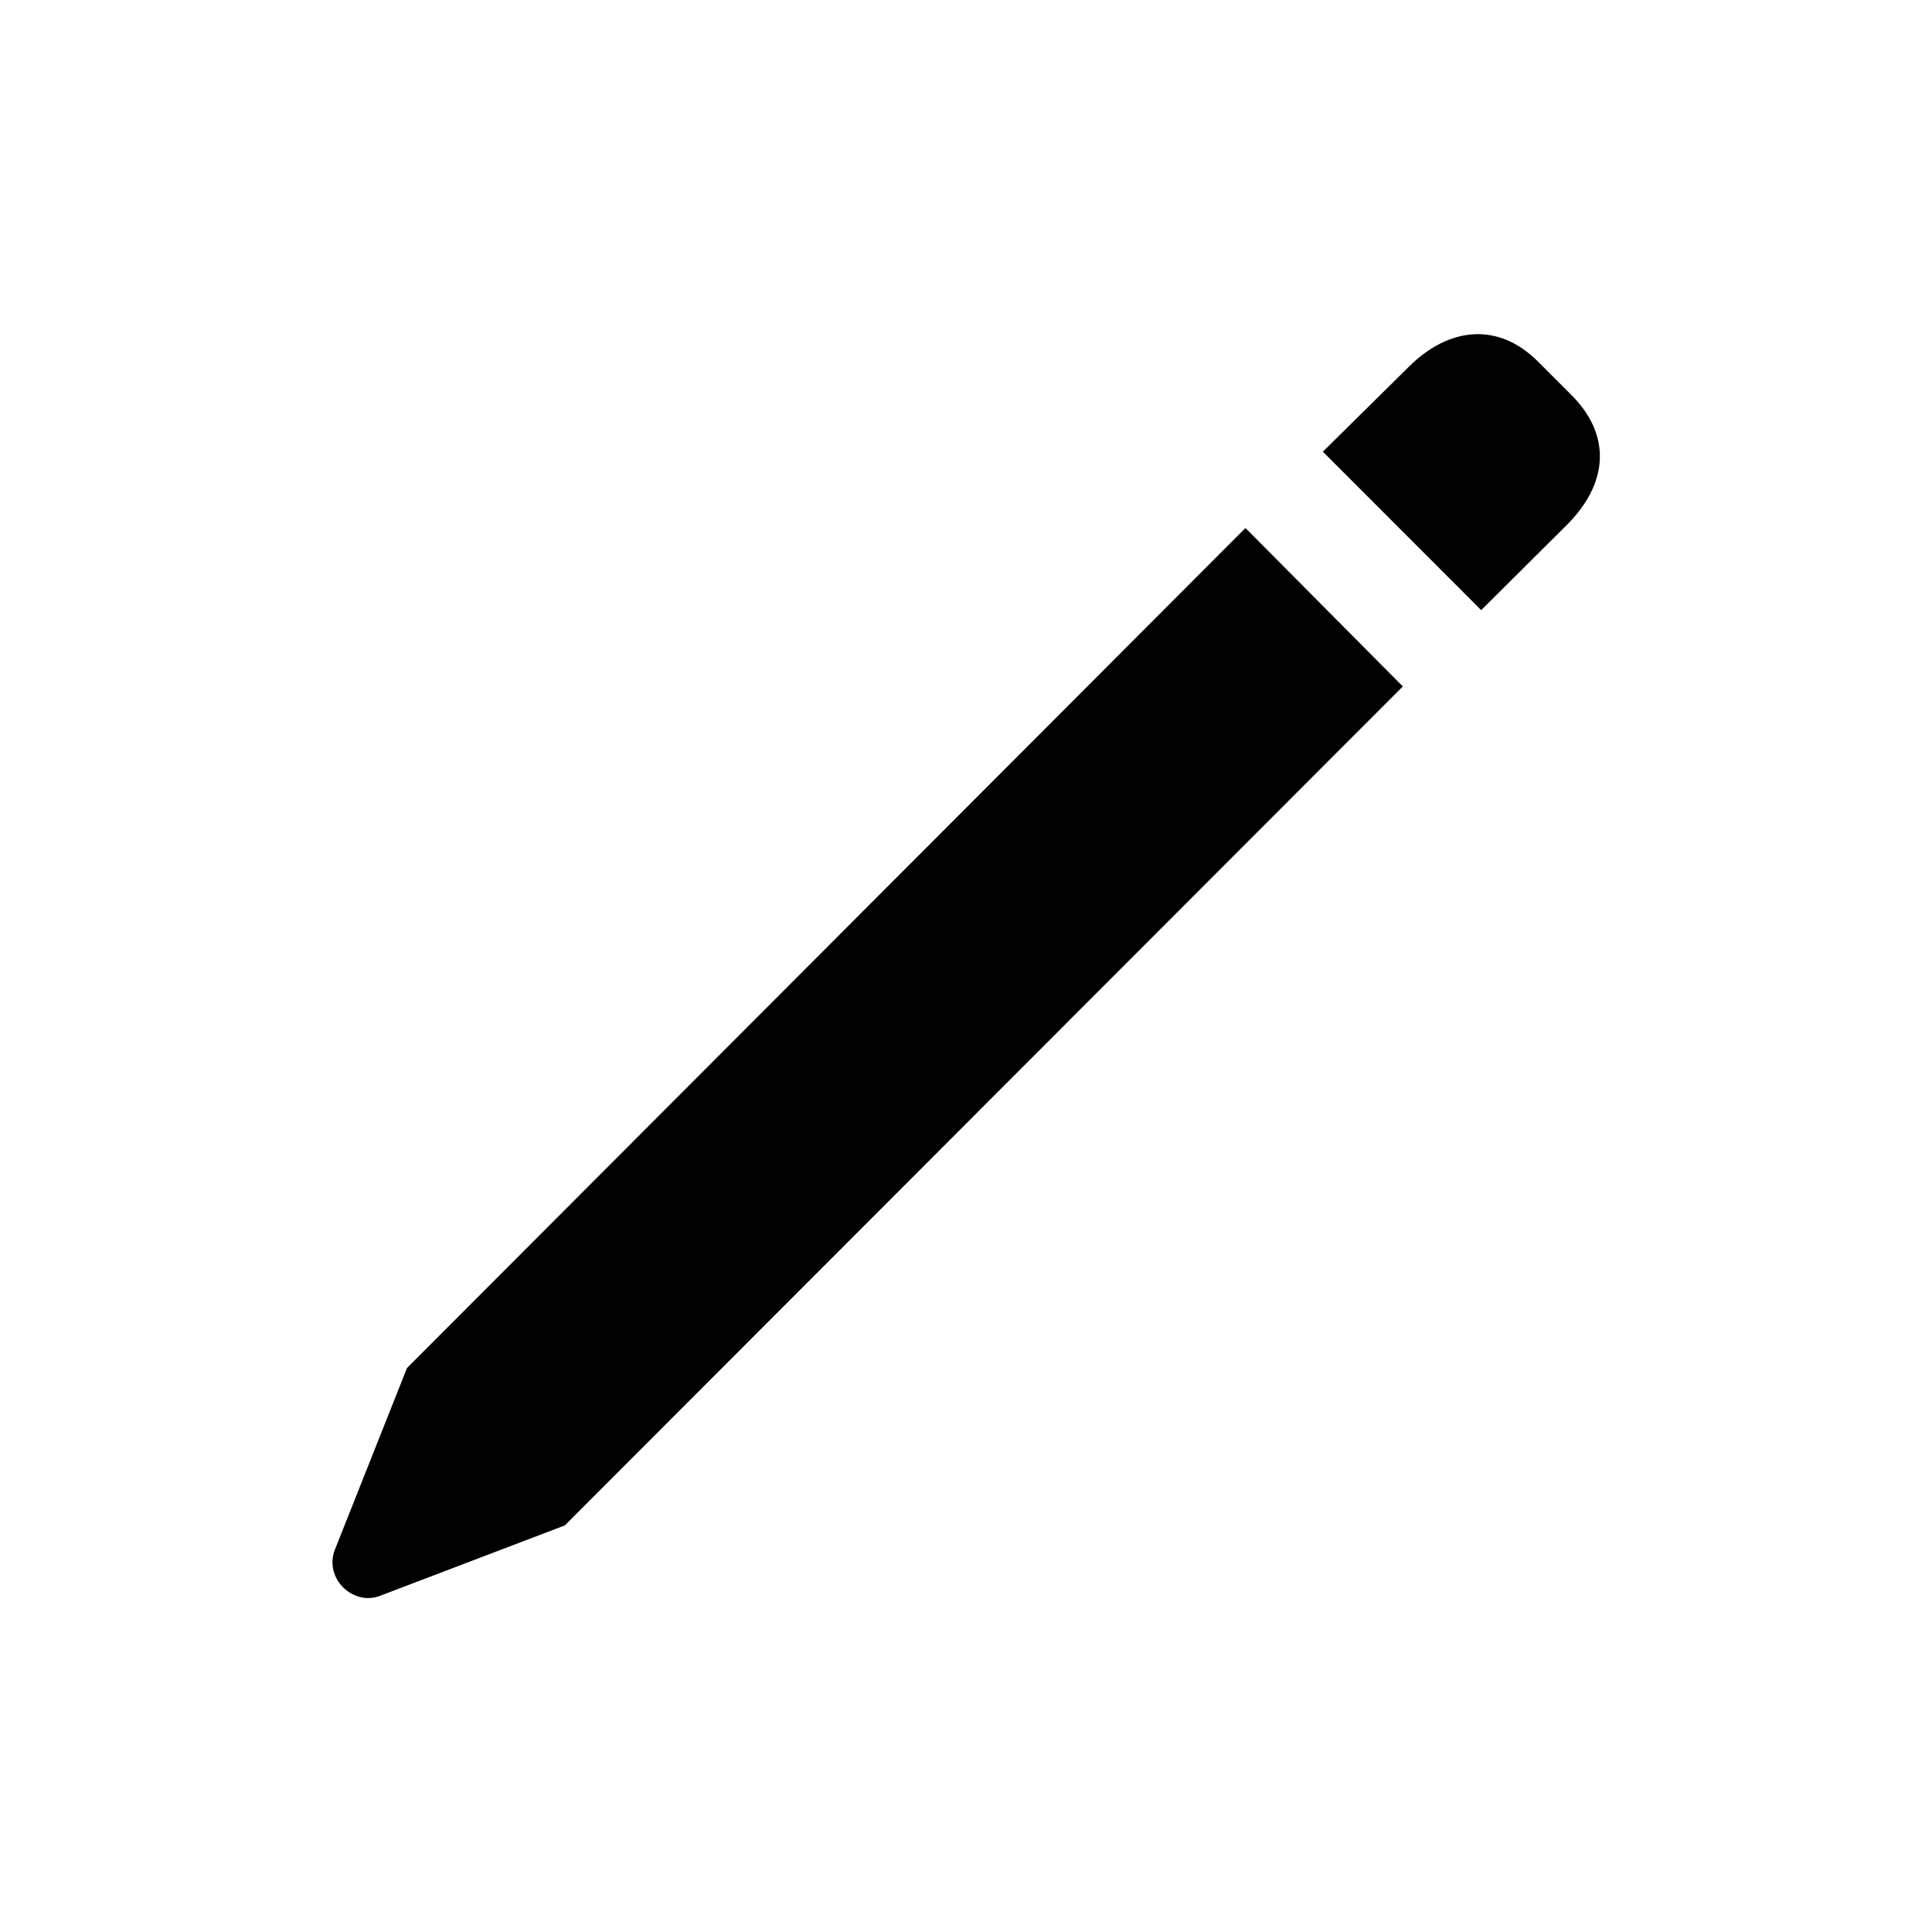
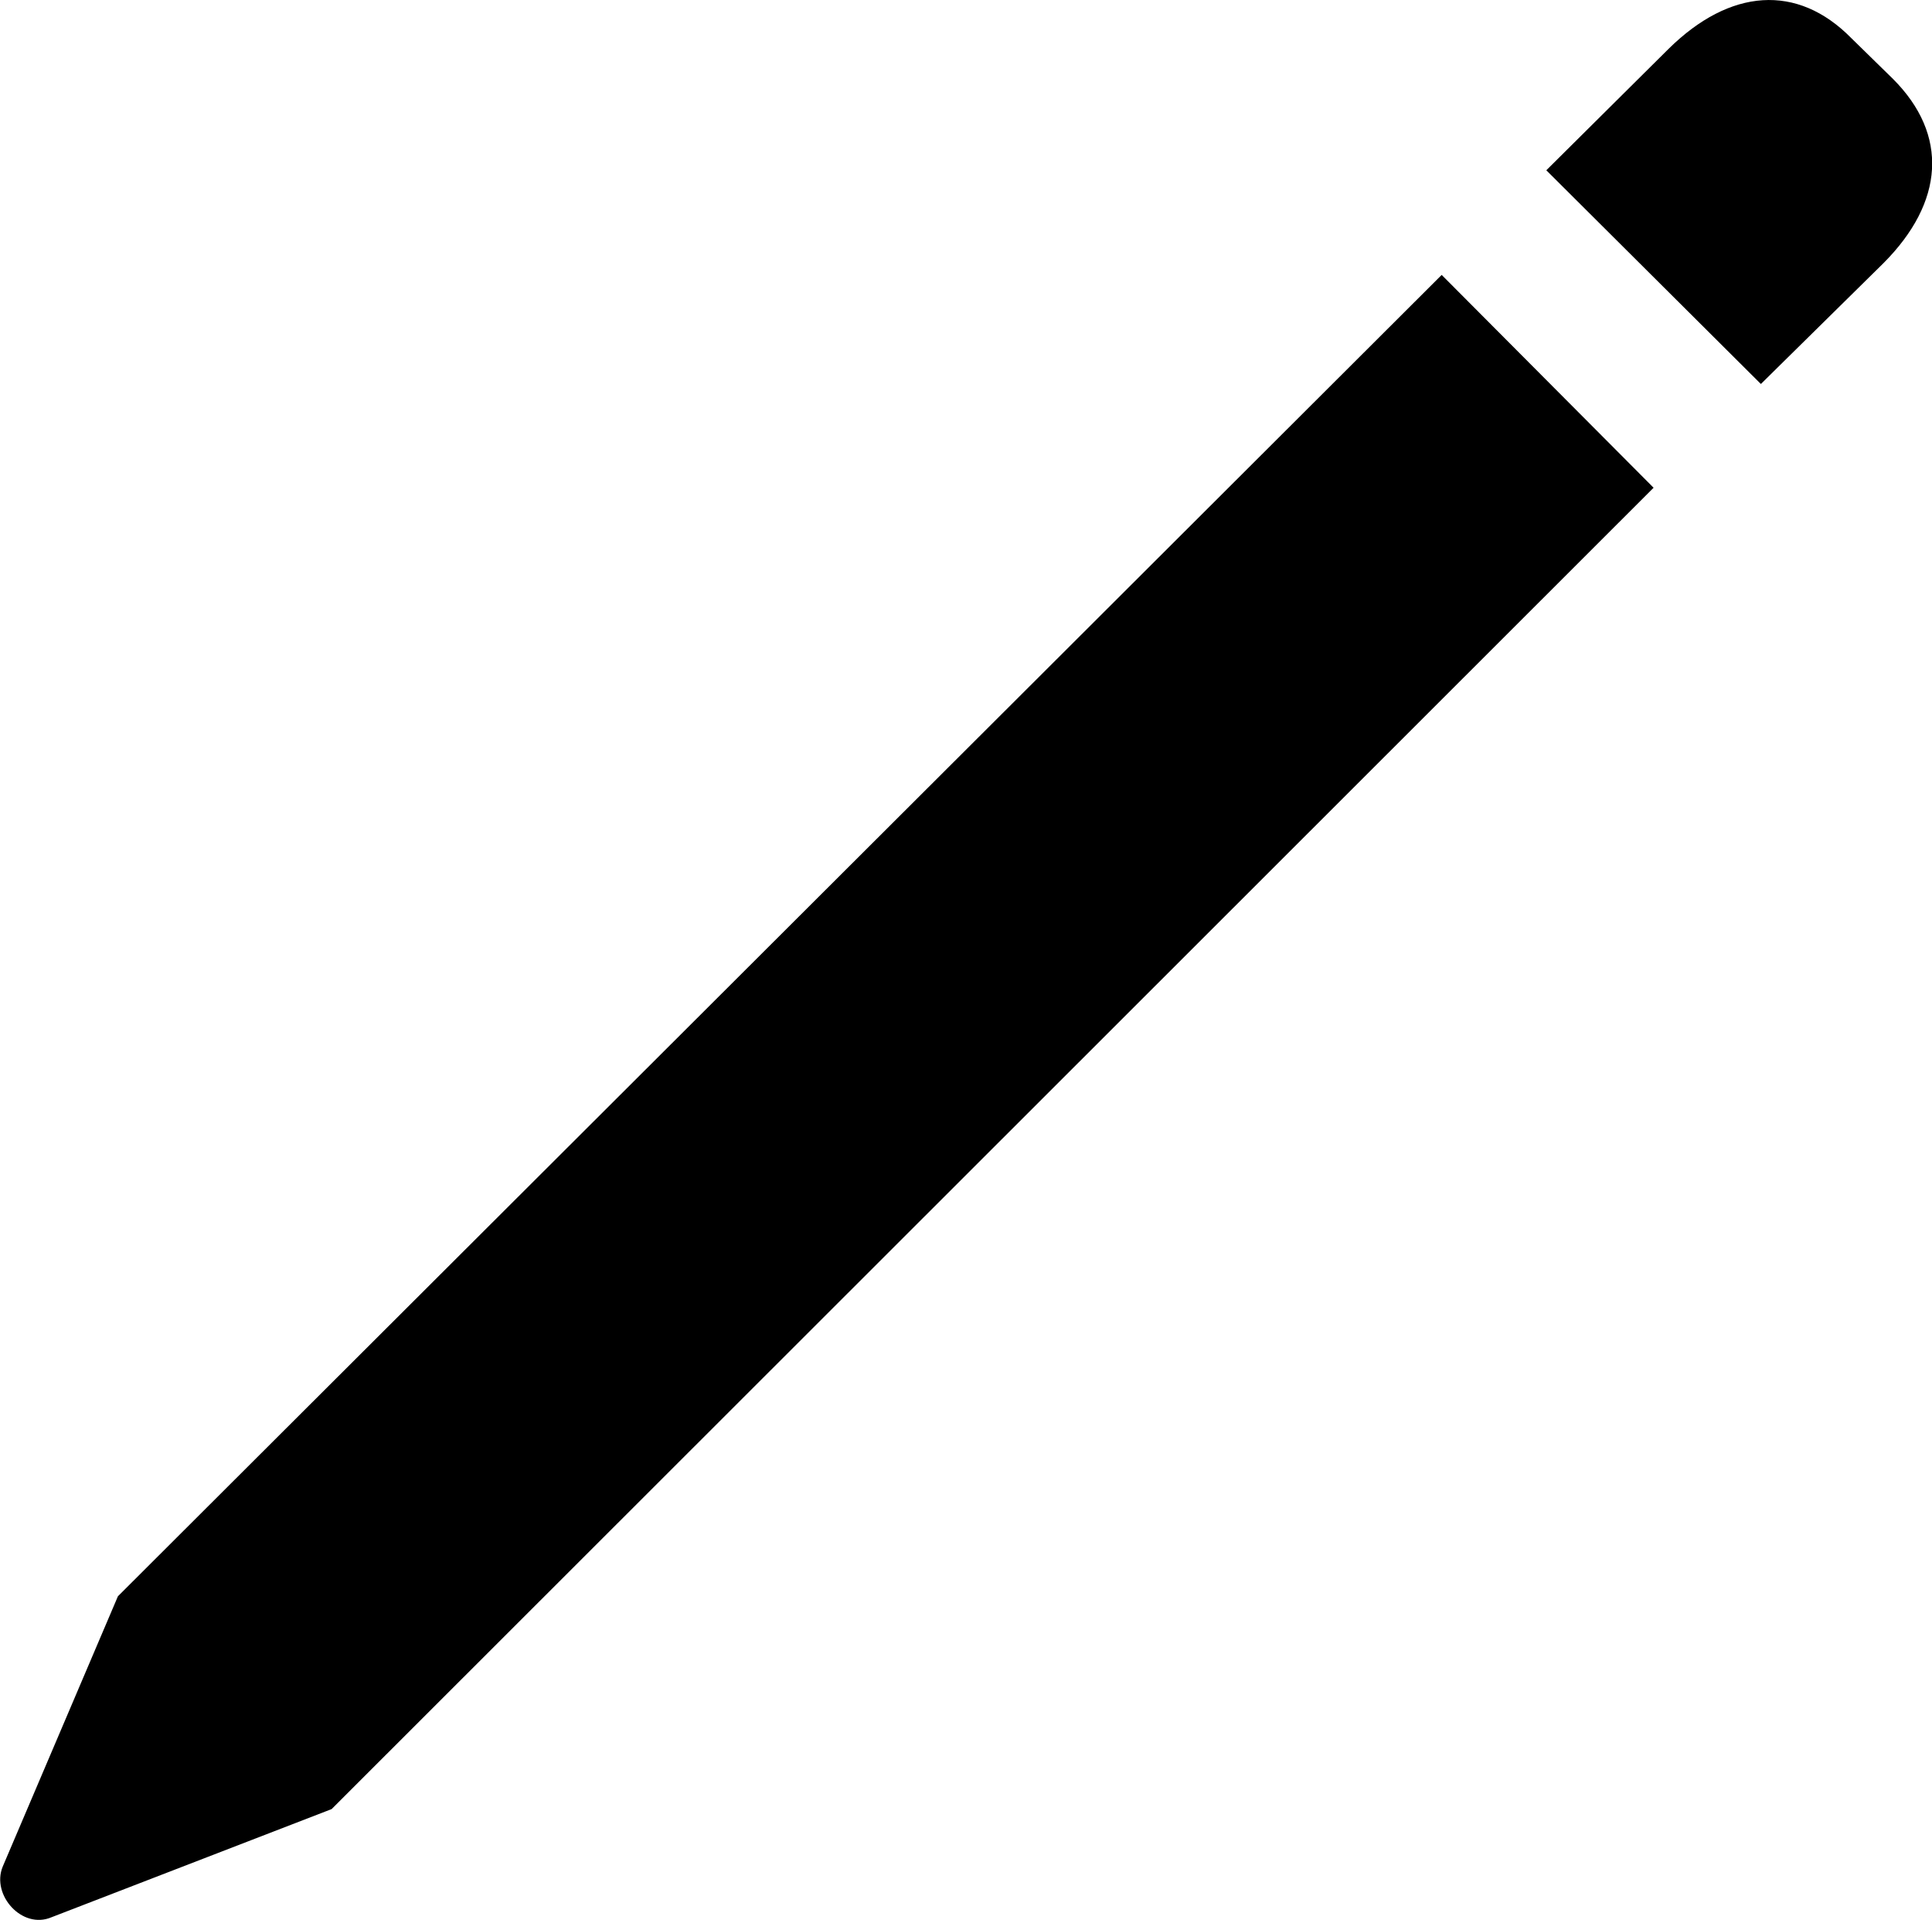
- <svg xmlns="http://www.w3.org/2000/svg" width="20" height="20" viewBox="0 0 20 20" fill="currentColor">
-   <path d="M15.333 6.316L16.22 5.434C16.655 4.999 16.677 4.504 16.274 4.096L15.919 3.741C15.516 3.338 15.005 3.376 14.581 3.8L13.694 4.676L15.333 6.316ZM5.847 15.791L14.522 7.106L12.893 5.466L4.213 14.162L3.466 16.044C3.353 16.339 3.654 16.624 3.928 16.522L5.847 15.791Z" fill="currentColor" />
+ <svg xmlns="http://www.w3.org/2000/svg" viewBox="3.14 6.01 21.79 21.65" width="21.79" height="21.65" fill="currentColor">
+   <path d="M23.00 10.34L24.38 8.98C25.07 8.29 25.12 7.53 24.49 6.90L24.02 6.44C23.41 5.82 22.65 5.88 21.96 6.56L20.58 7.93ZM6.88 26.41L21.79 11.51L19.40 9.11L4.47 24.01L3.17 27.06C3.04 27.38 3.39 27.77 3.72 27.63Z" />
</svg>
